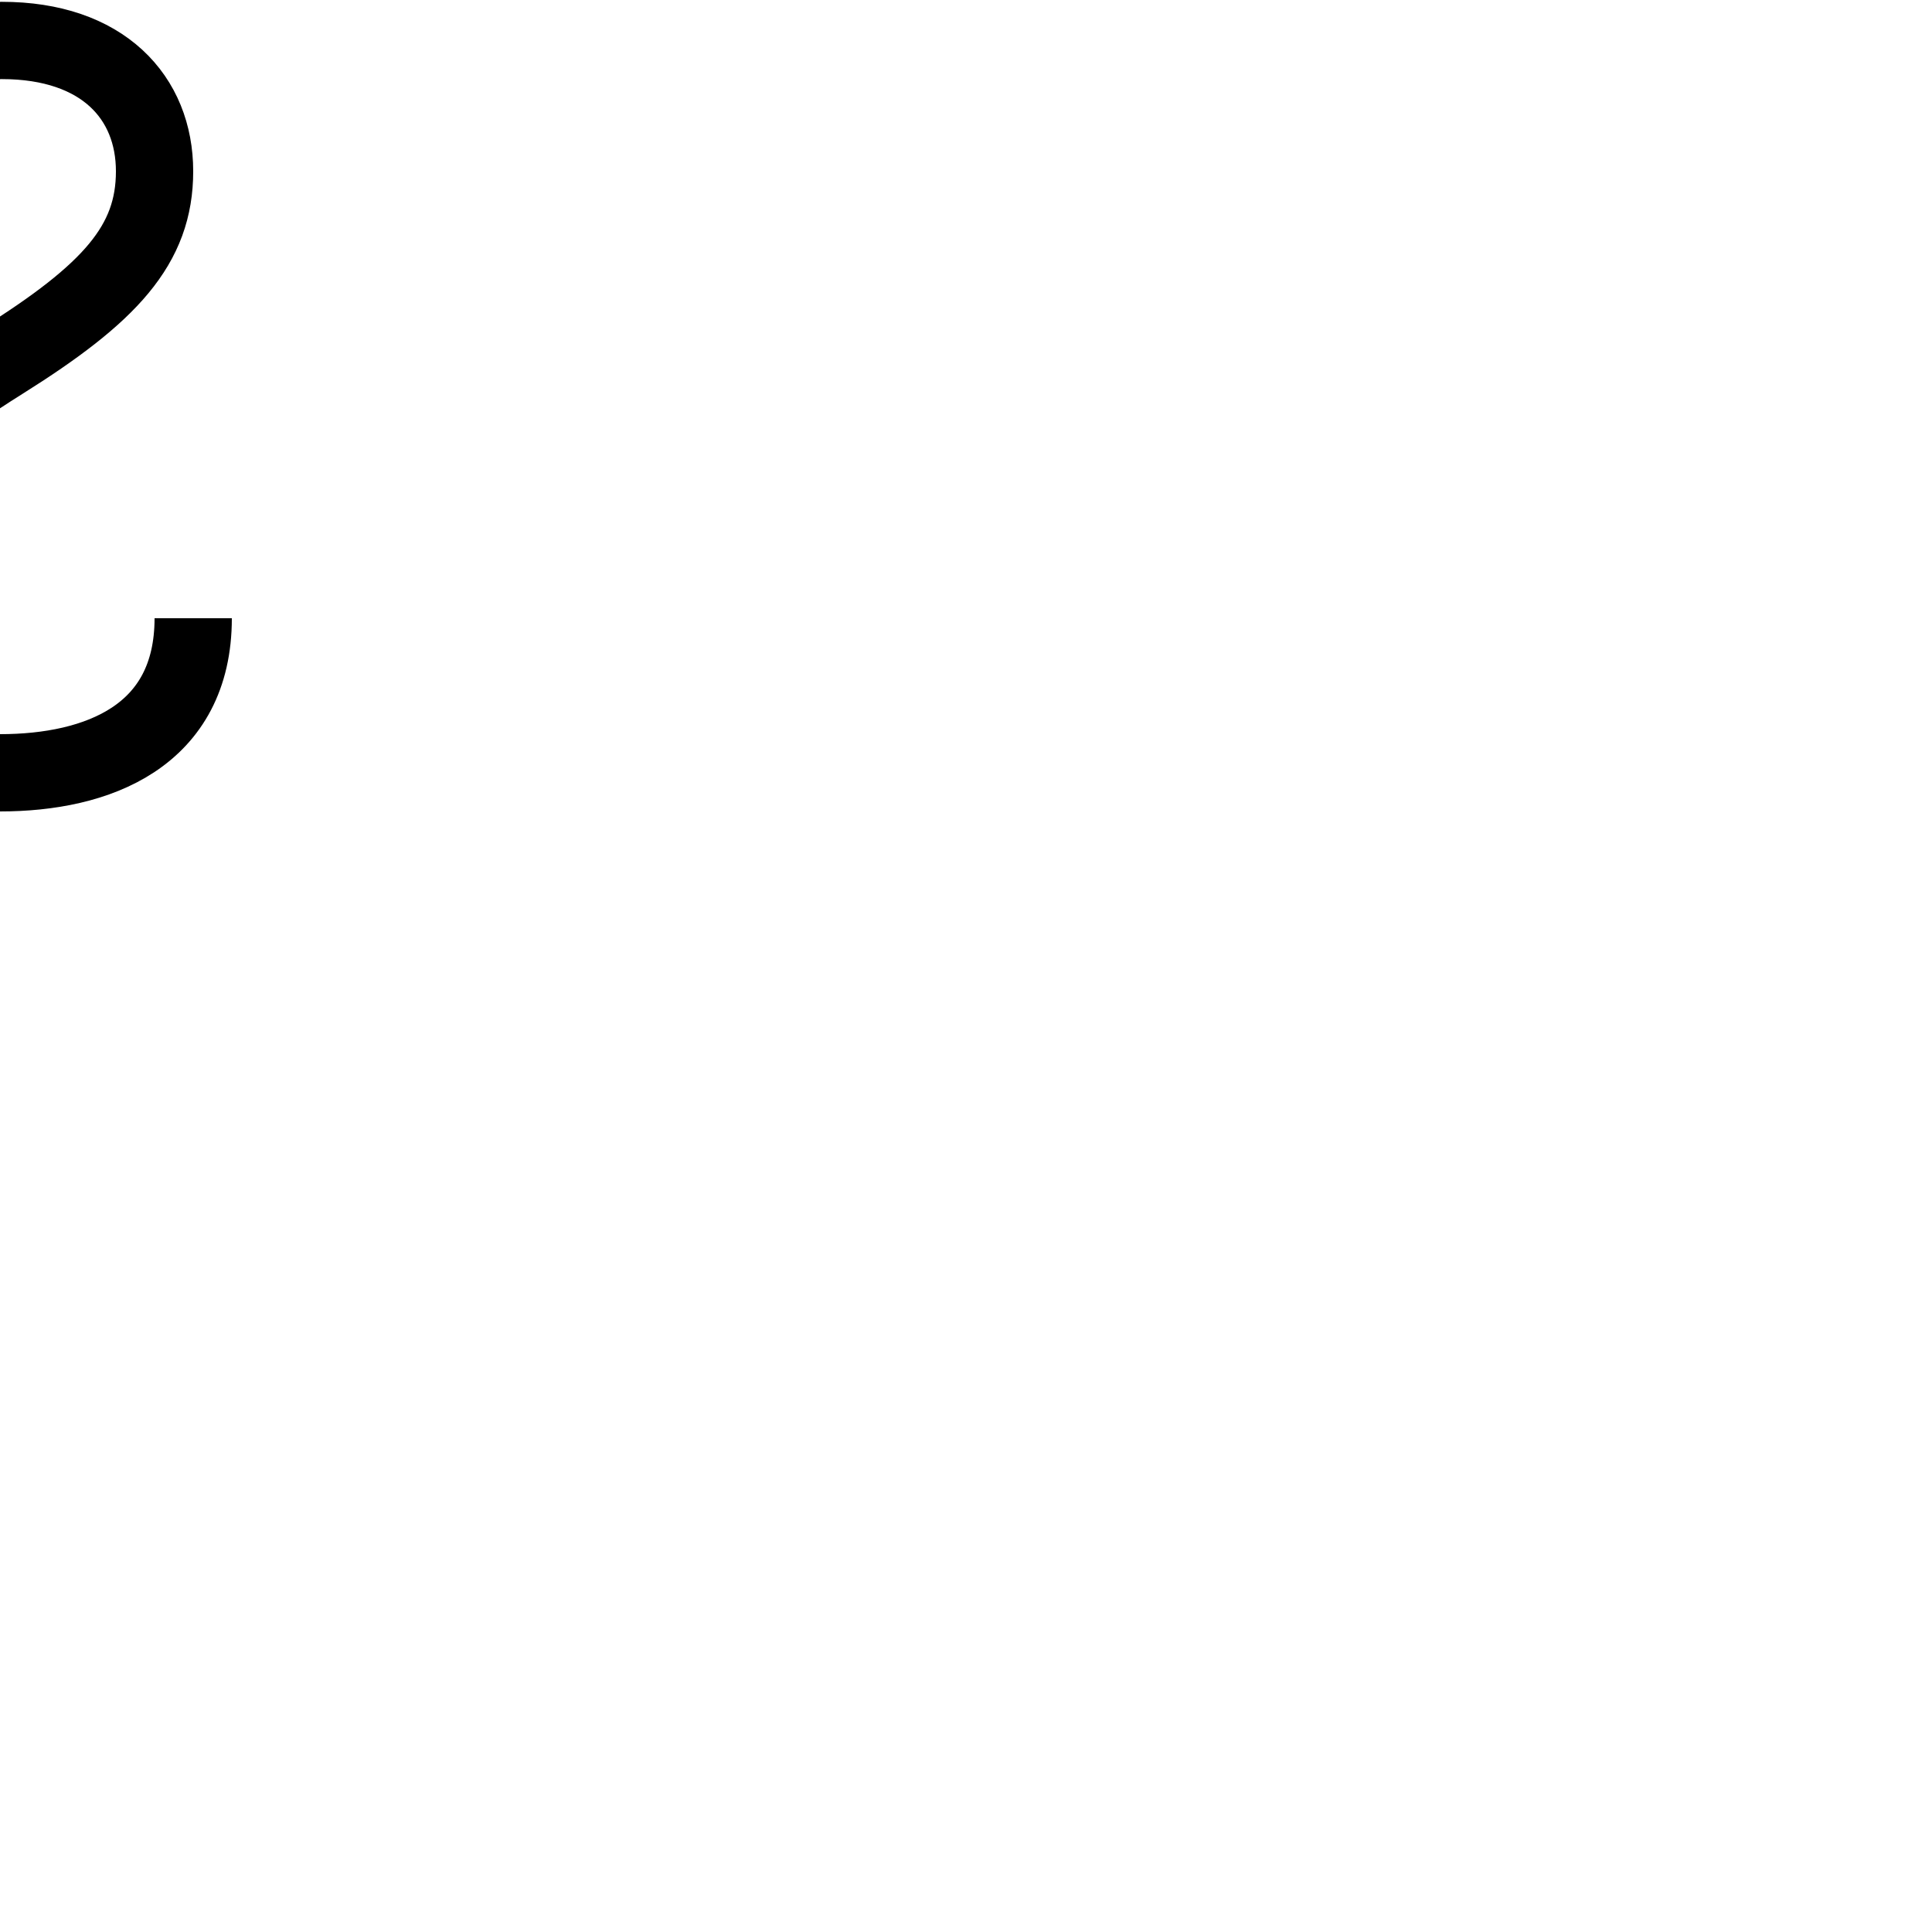
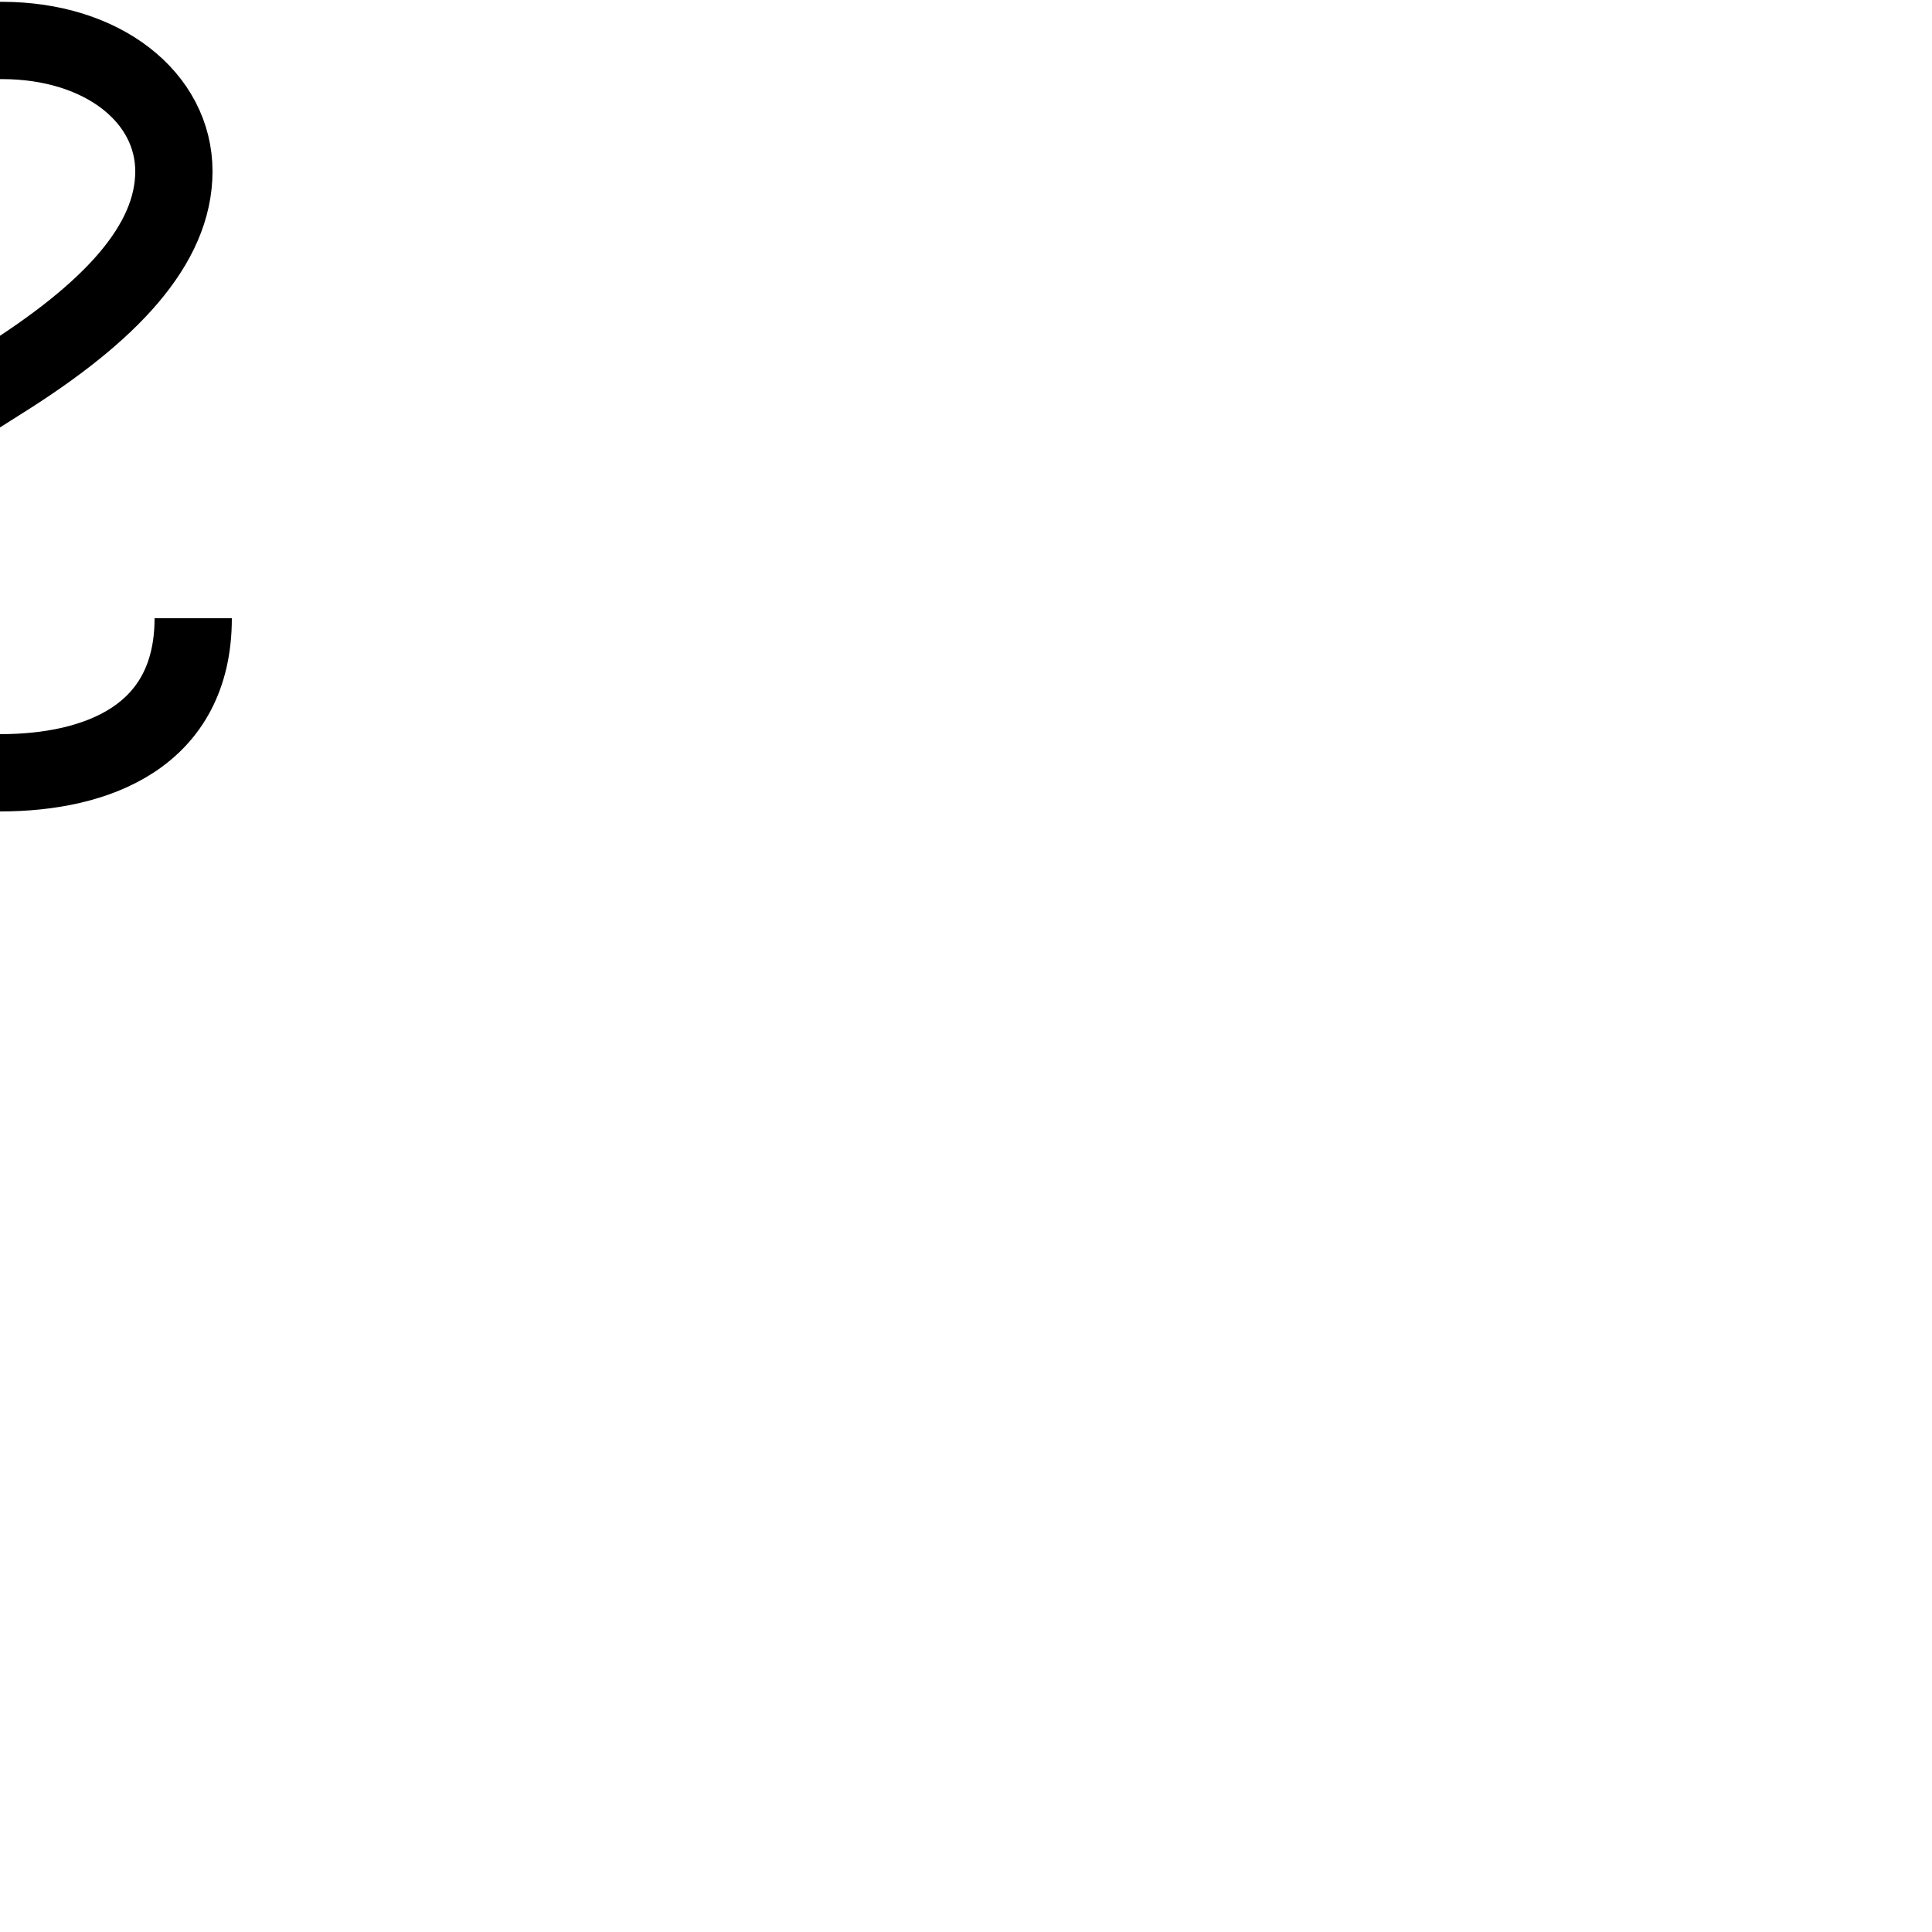
<svg xmlns="http://www.w3.org/2000/svg" width="100" height="100" viewBox="0 0 100 100" version="1.1" id="svg1035">
  <defs id="defs1032" />
  <g id="layer1">
-     <path style="fill:#000000;fill-opacity:0;stroke:#000000;stroke-width:4;stroke-linejoin:bevel" d="M -9,8.237 C -7.73,4.573 -5.144,2.094 0.094,2.094 5.333,2.094 8,5.053 8,8.866 8,12.679 5.697,15.184 0.093,18.697 -6.644,22.918 -10,26.713 -10,32 c 0,5.287 4.945,8 10,8 5.055,0 10,-1.893 10,-8" id="path5614" />
+     <path style="fill:#000000;fill-opacity:0;stroke:#000000;stroke-width:4;stroke-linejoin:bevel" d="M -9.5,8.237 C -8.23,4.573 -5.144,2.094 0.094,2.094 5.333,2.094 9,5.053 9,8.866 9,12.679 5.697,16.185 0.093,19.697 -6.644,23.919 -10,26.713 -10,32 c 0,5.287 4.945,8 10,8 5.055,0 10,-1.893 10,-8" id="path5614" />
  </g>
</svg>
